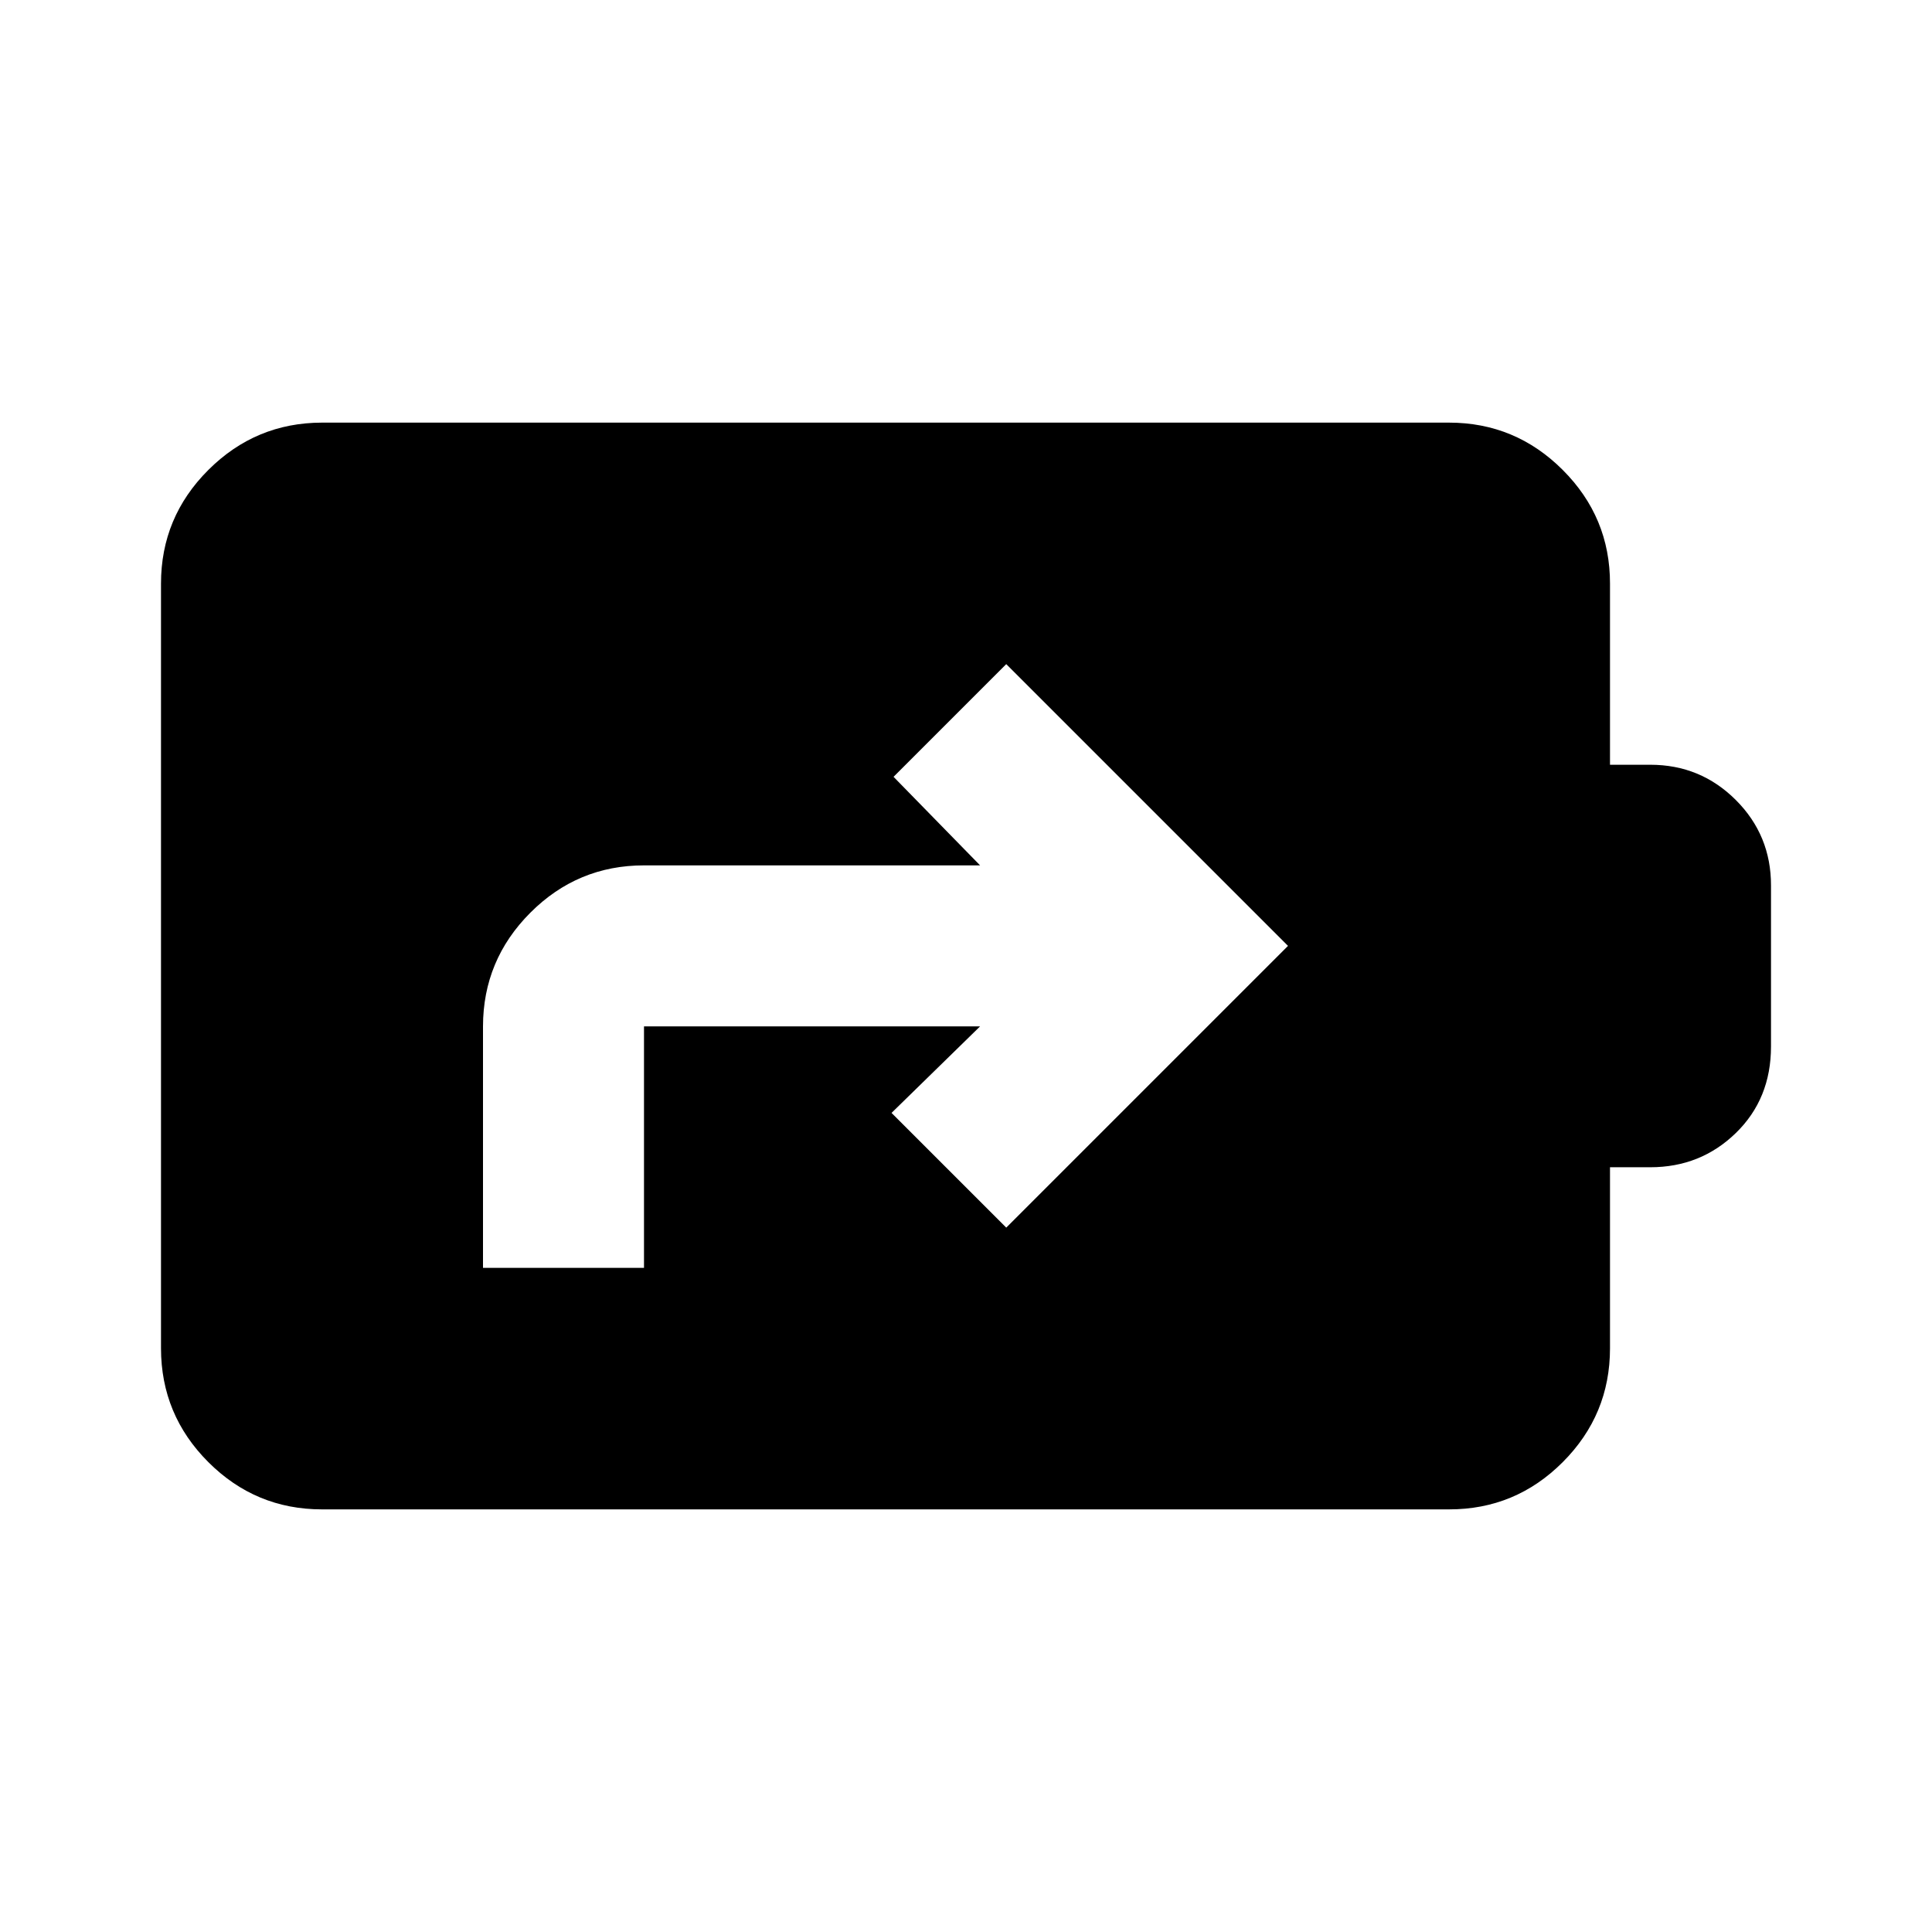
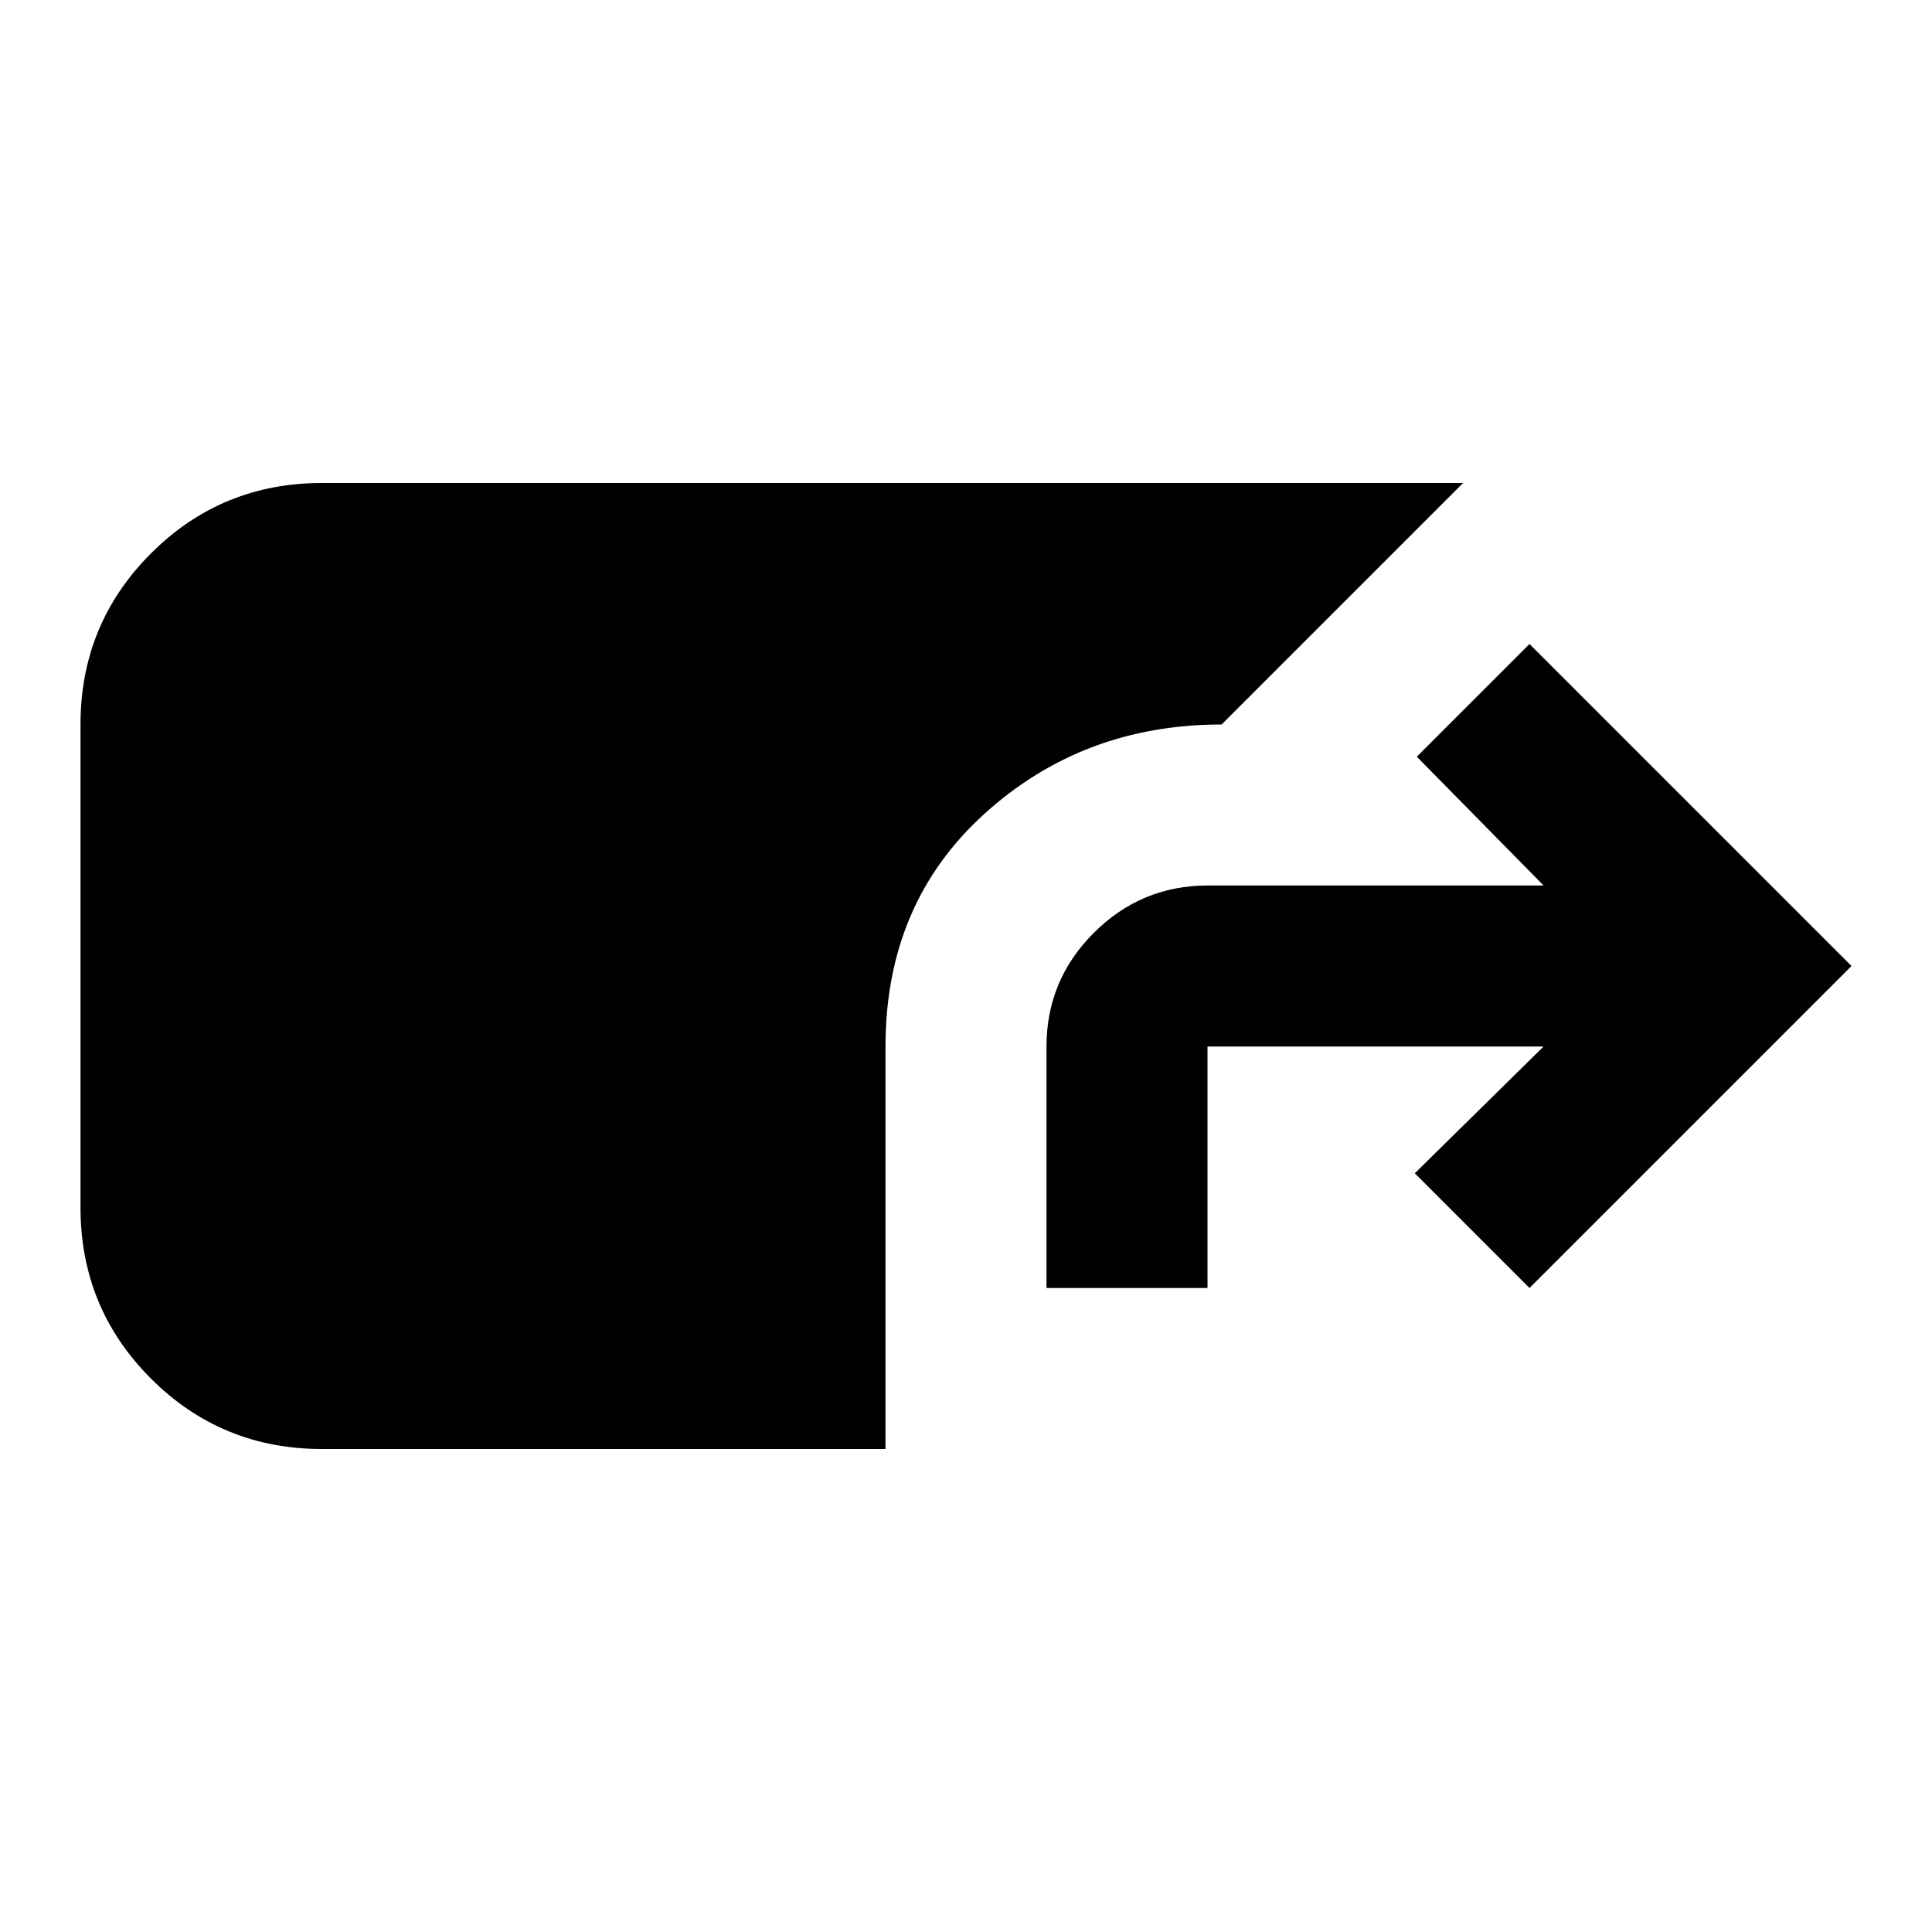
<svg xmlns="http://www.w3.org/2000/svg" viewBox="0 0 24 24" width="24" height="24">
-   <path fill="currentColor" d="M4 18.75q-.825 0-1.412-.587T2 16.75v-9.5q0-.825.588-1.412T4 5.25h14q.825 0 1.413.588T20 7.25V9.5h.5q.625 0 1.063.438T22 11v2q0 .65-.437 1.075T20.5 14.5H20v2.25q0 .825-.587 1.413T18 18.75zm2-3h2v-3h4.175l-1.1 1.075L12.5 15.25l3.5-3.5l-3.5-3.5l-1.4 1.4l1.075 1.1H8q-.825 0-1.412.588T6 12.75z" />
+   <path fill="currentColor" d="M4 18q-1.25 0-2.125-.875T1 15V9q0-1.25.875-2.125T4 6h14.175l-3 3q-1.725 0-2.95 1.113T11 13v5zm15-2l-1.425-1.425l1.6-1.575H15v3h-2v-3q0-.825.588-1.412T15 11h4.175L17.6 9.4L19 8l4 4z" />
</svg>
